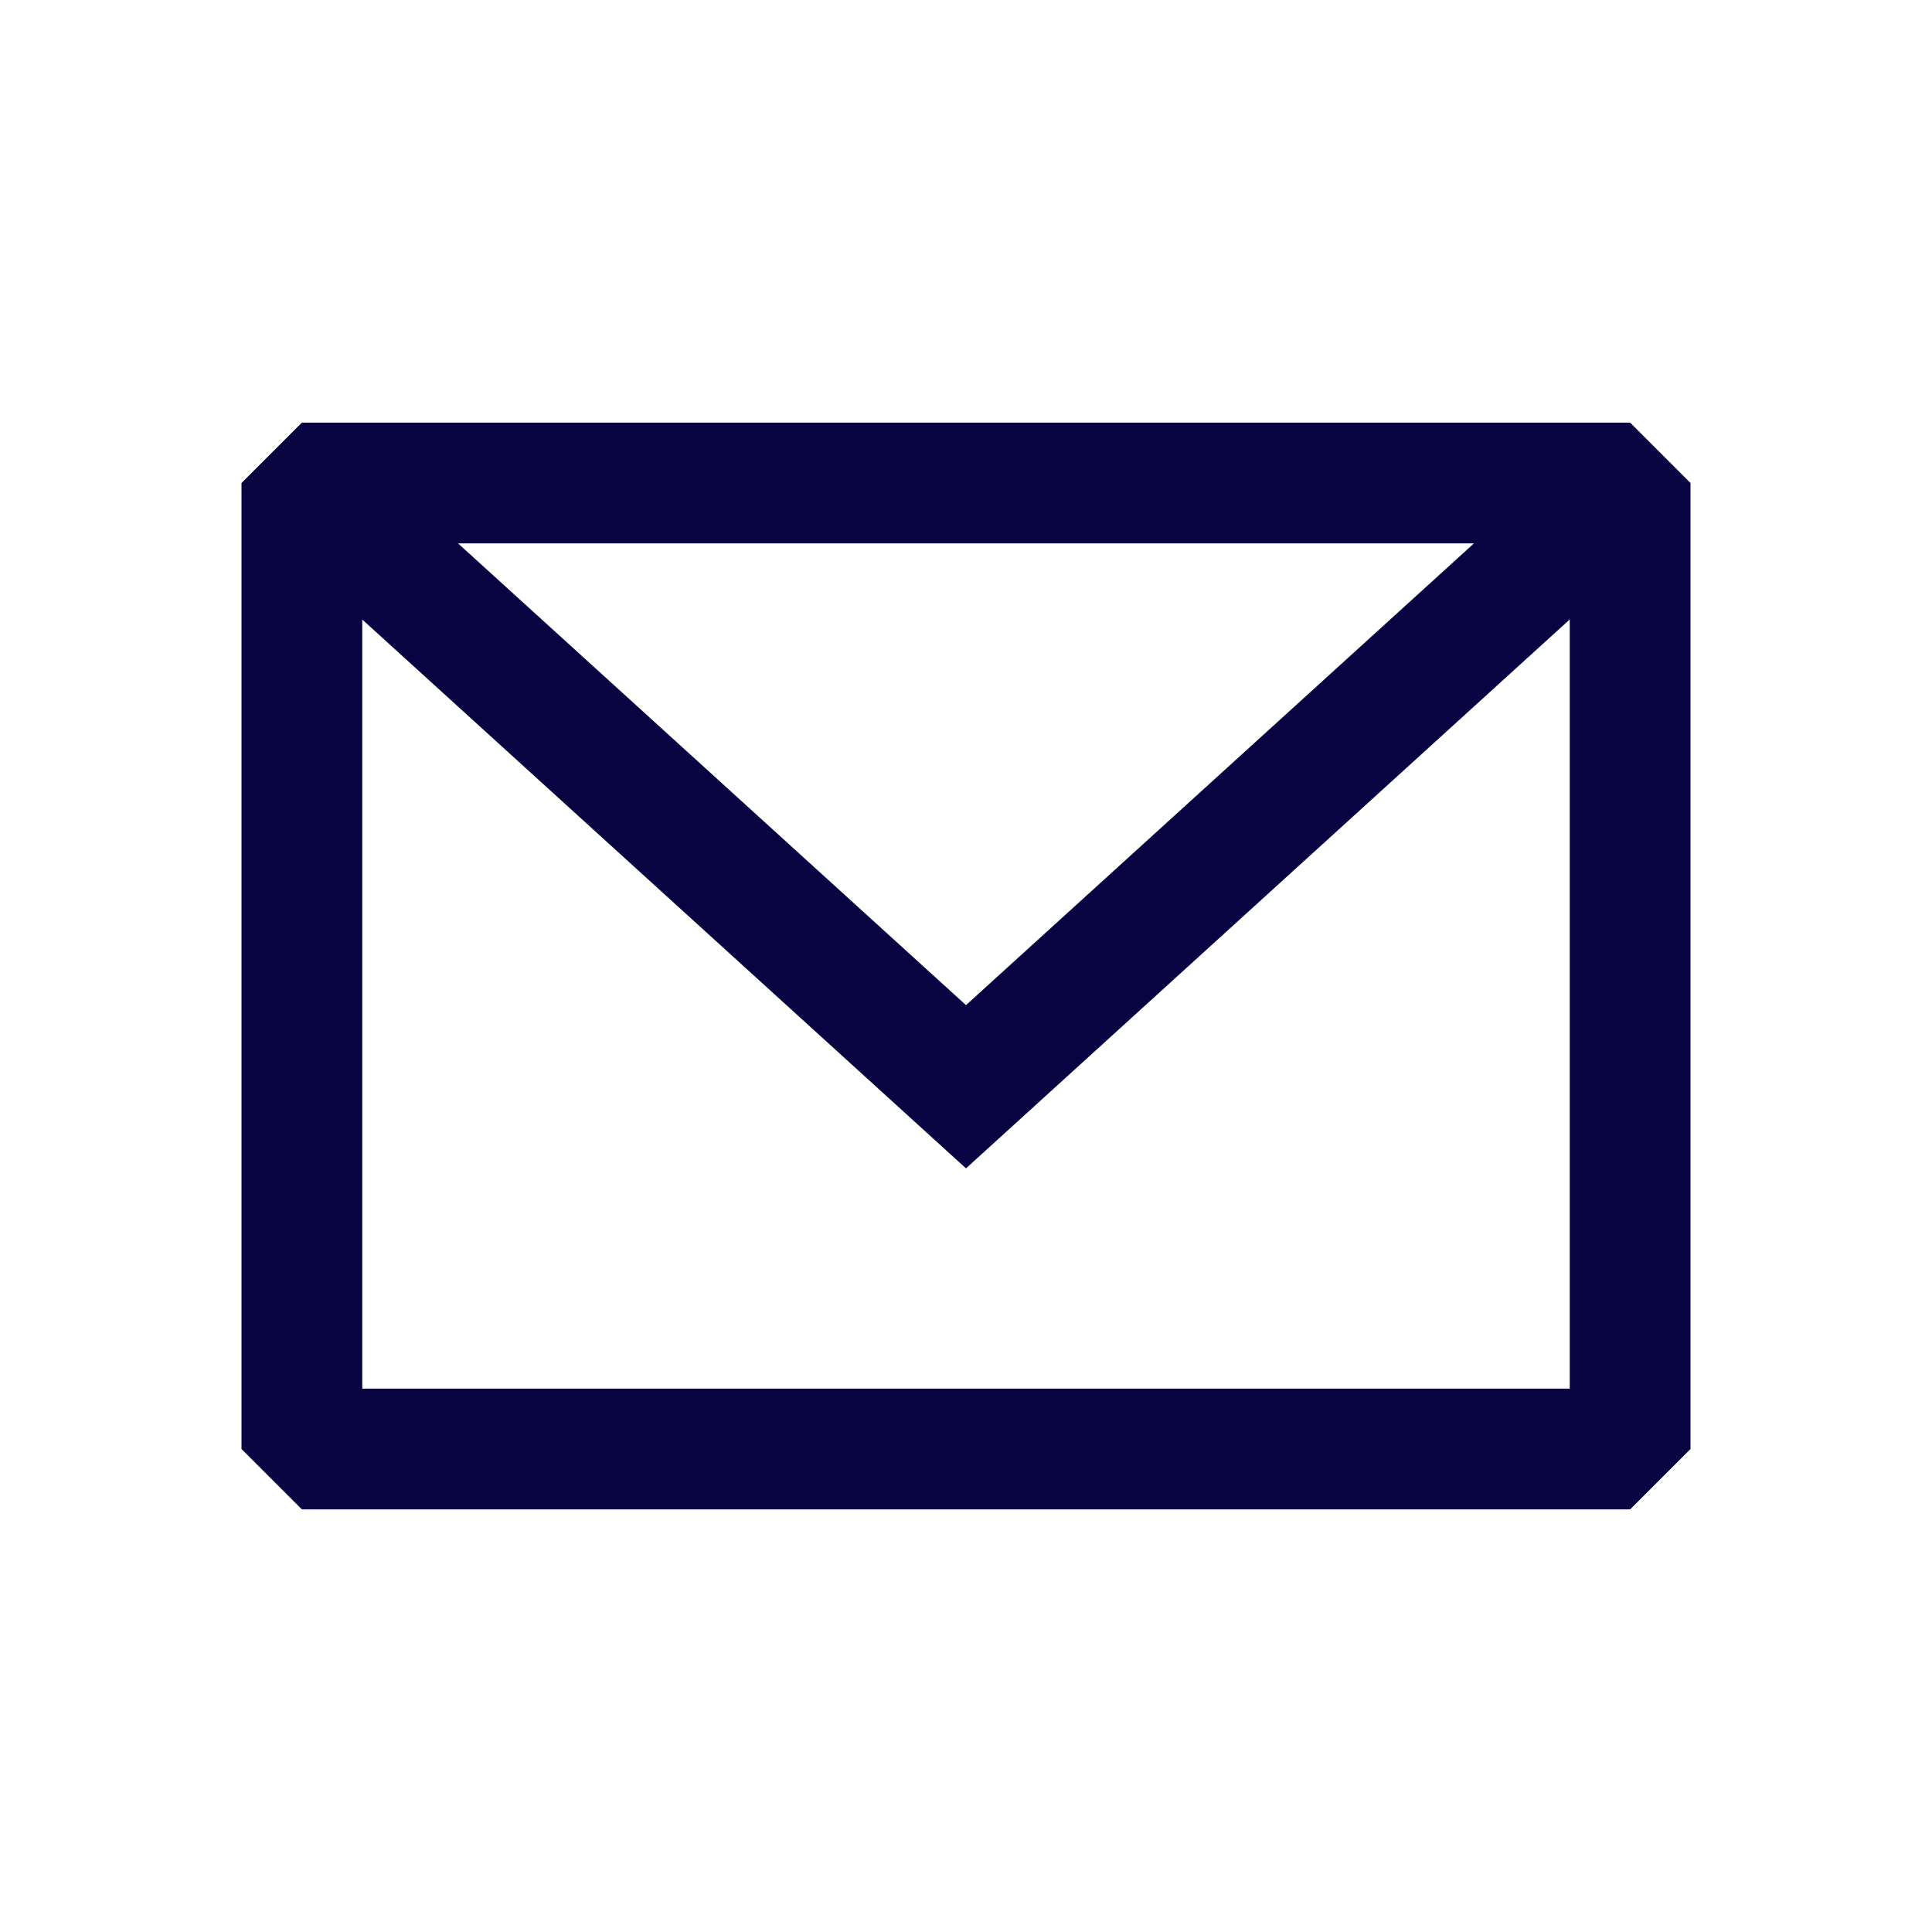
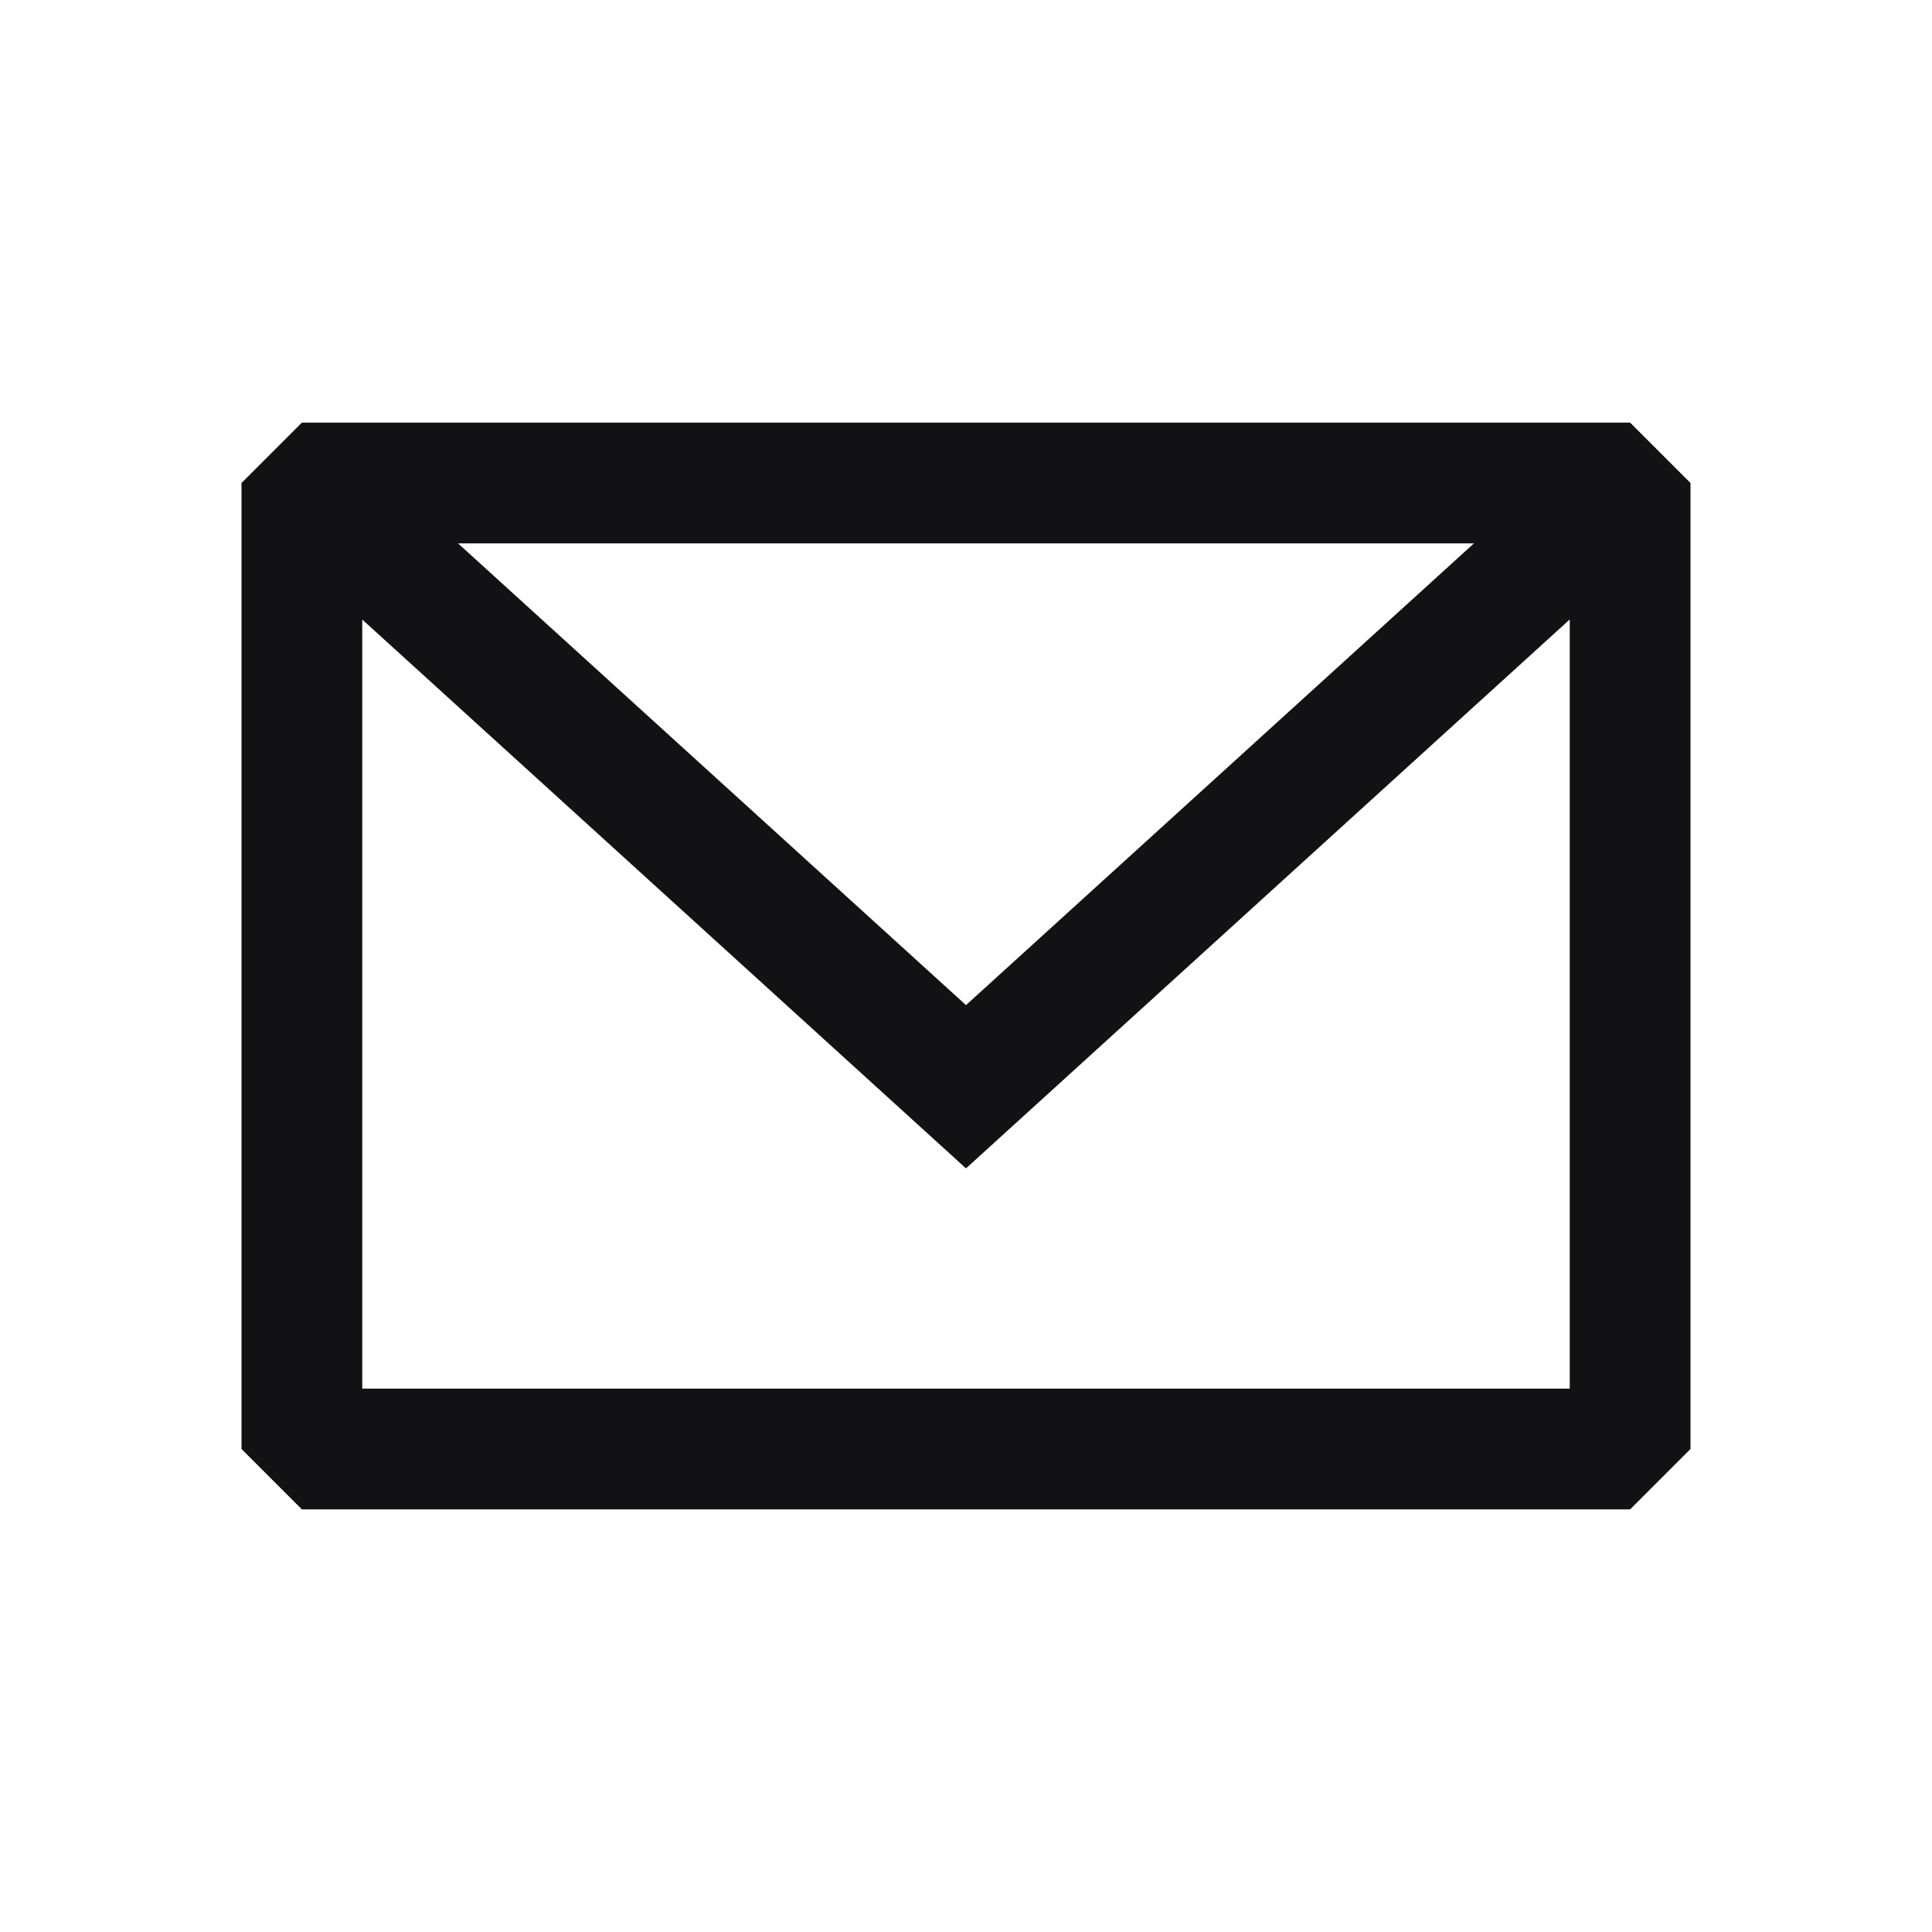
<svg xmlns="http://www.w3.org/2000/svg" width="800px" height="800px" viewBox="0 0 24 24" fill="none">
-   <path fill-rule="evenodd" clip-rule="evenodd" d="M3.75 5.25L3 6V18L3.75 18.75H20.25L21 18V6L20.25 5.25H3.75ZM4.5 7.696V17.25H19.5V7.695L12 14.514L4.5 7.696ZM18.31 6.75H5.69L12 12.486L18.31 6.75Z" fill="#080341" />
+   <path fill-rule="evenodd" clip-rule="evenodd" d="M3.75 5.25L3 6V18L3.75 18.75H20.25L21 18V6L20.25 5.25H3.75ZM4.5 7.696V17.25H19.5V7.695L12 14.514L4.5 7.696ZM18.31 6.75H5.69L12 12.486L18.31 6.75Z" fill="#121113" />
</svg>
